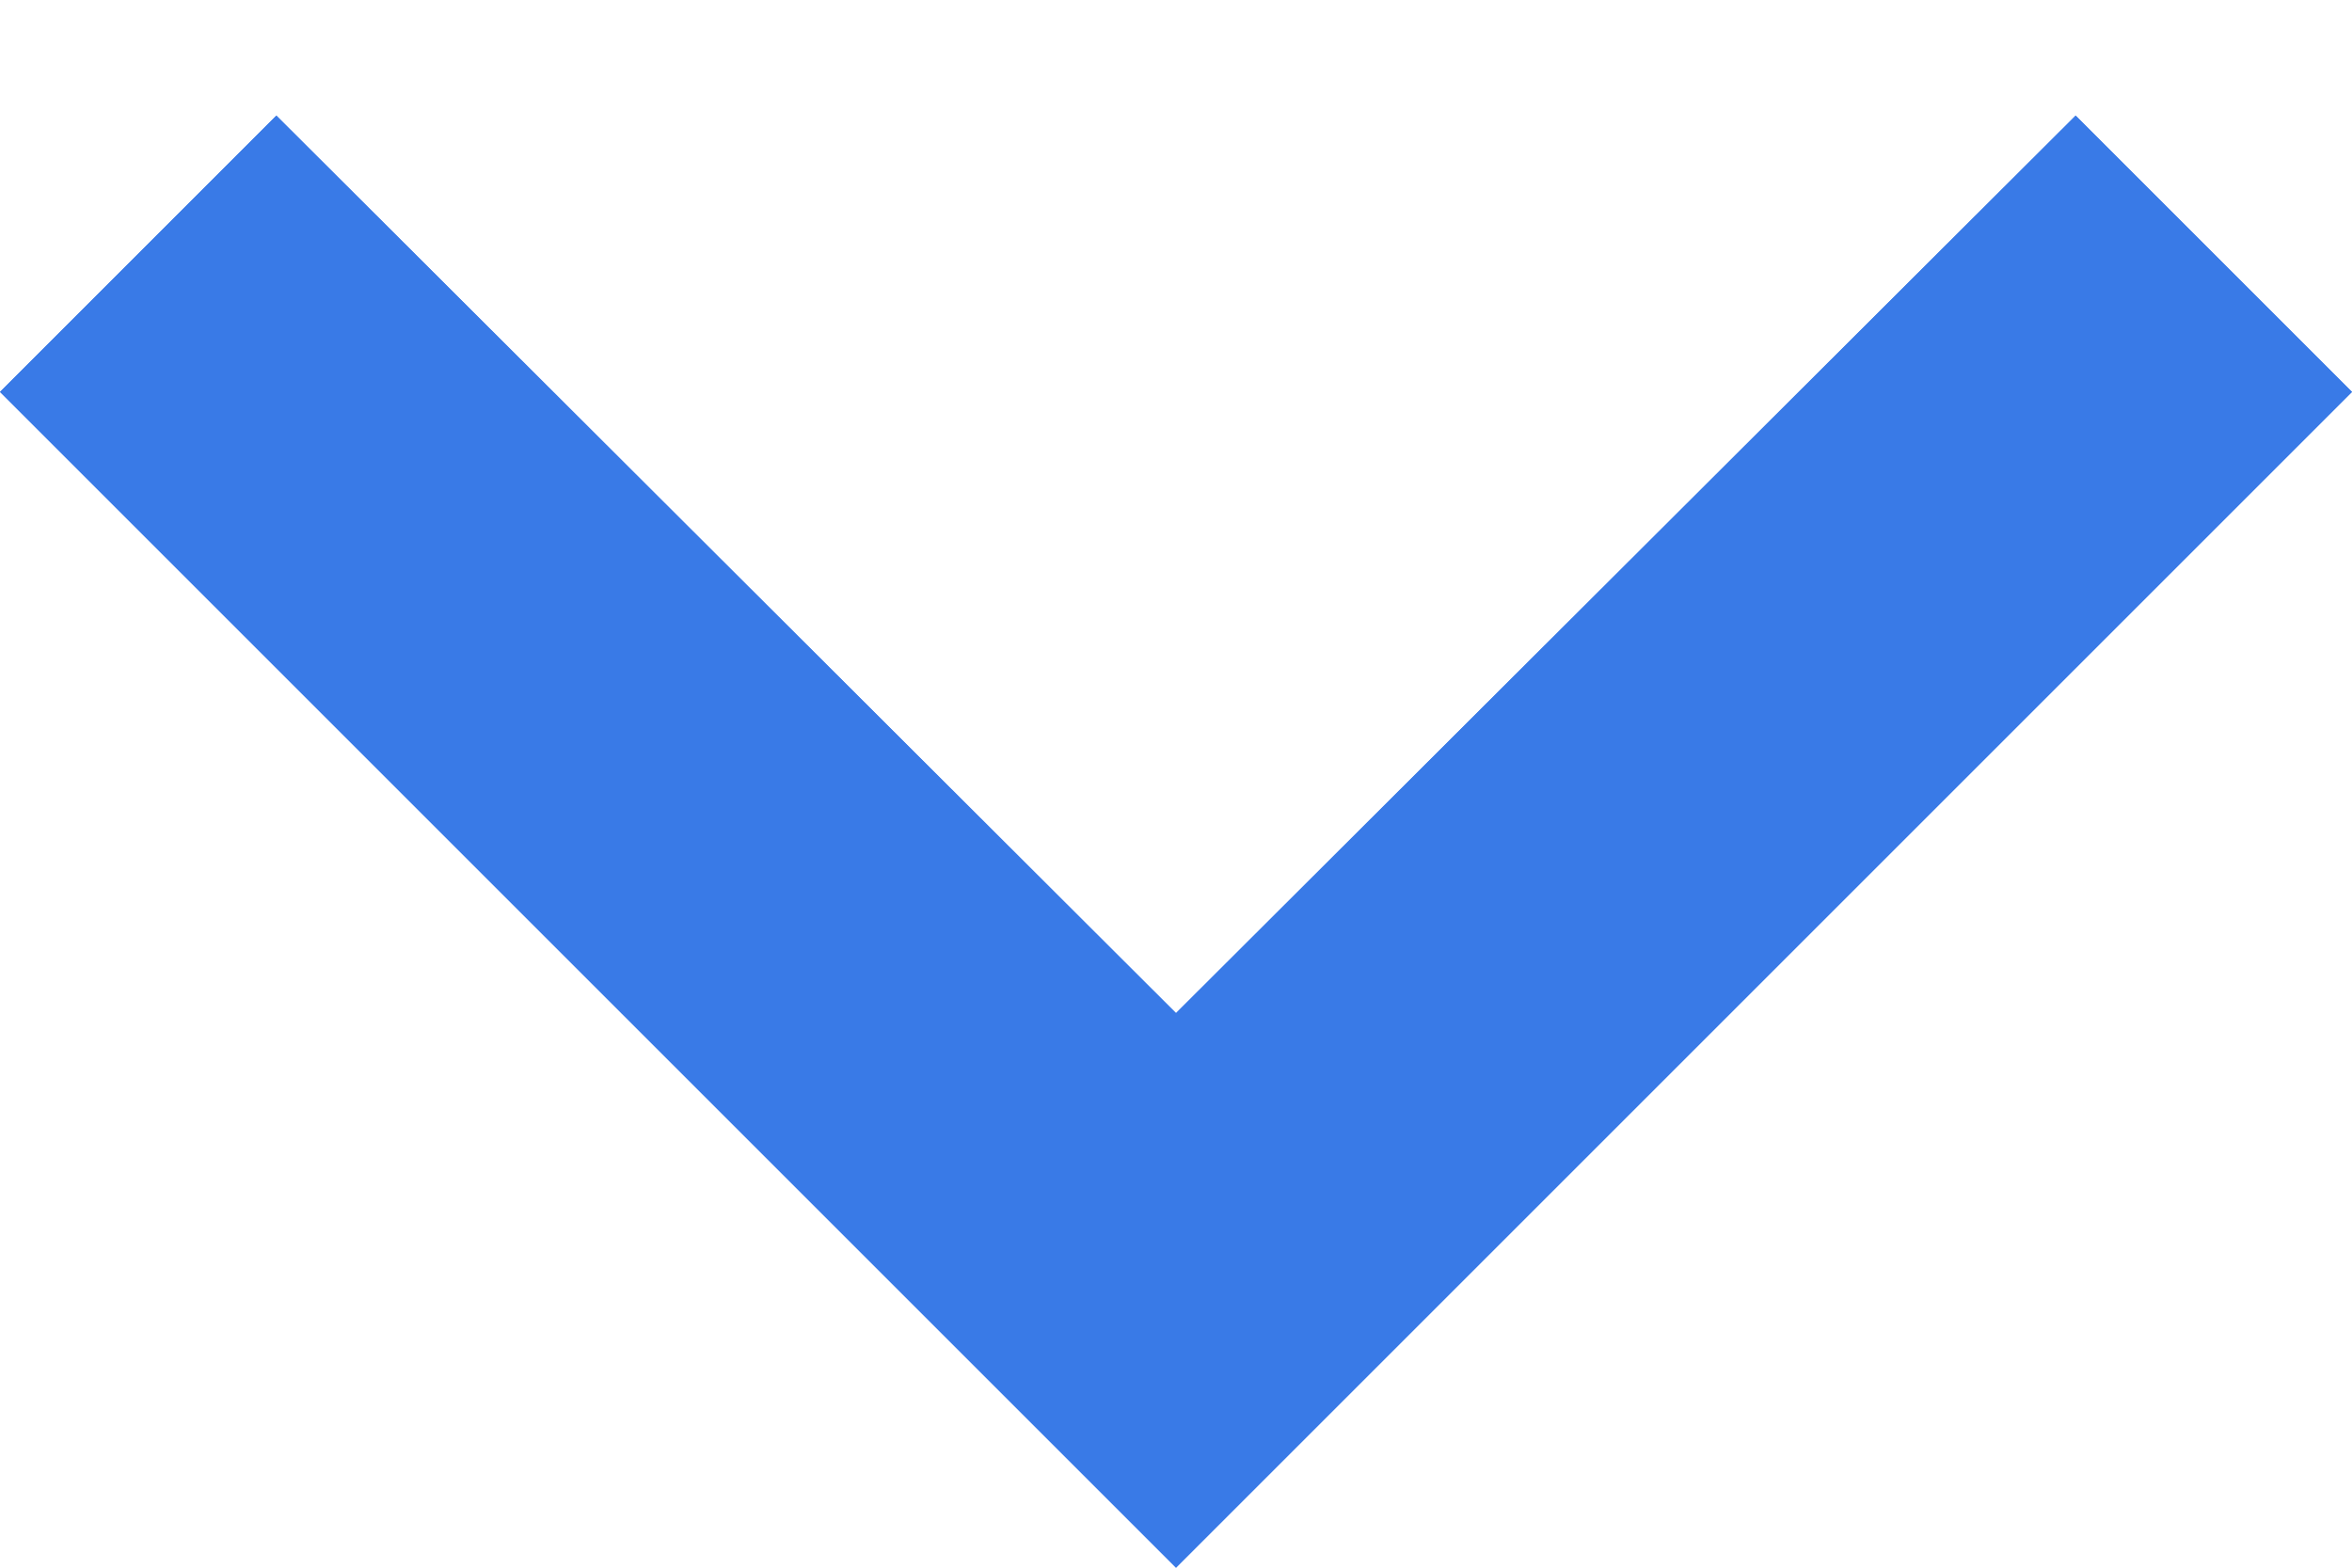
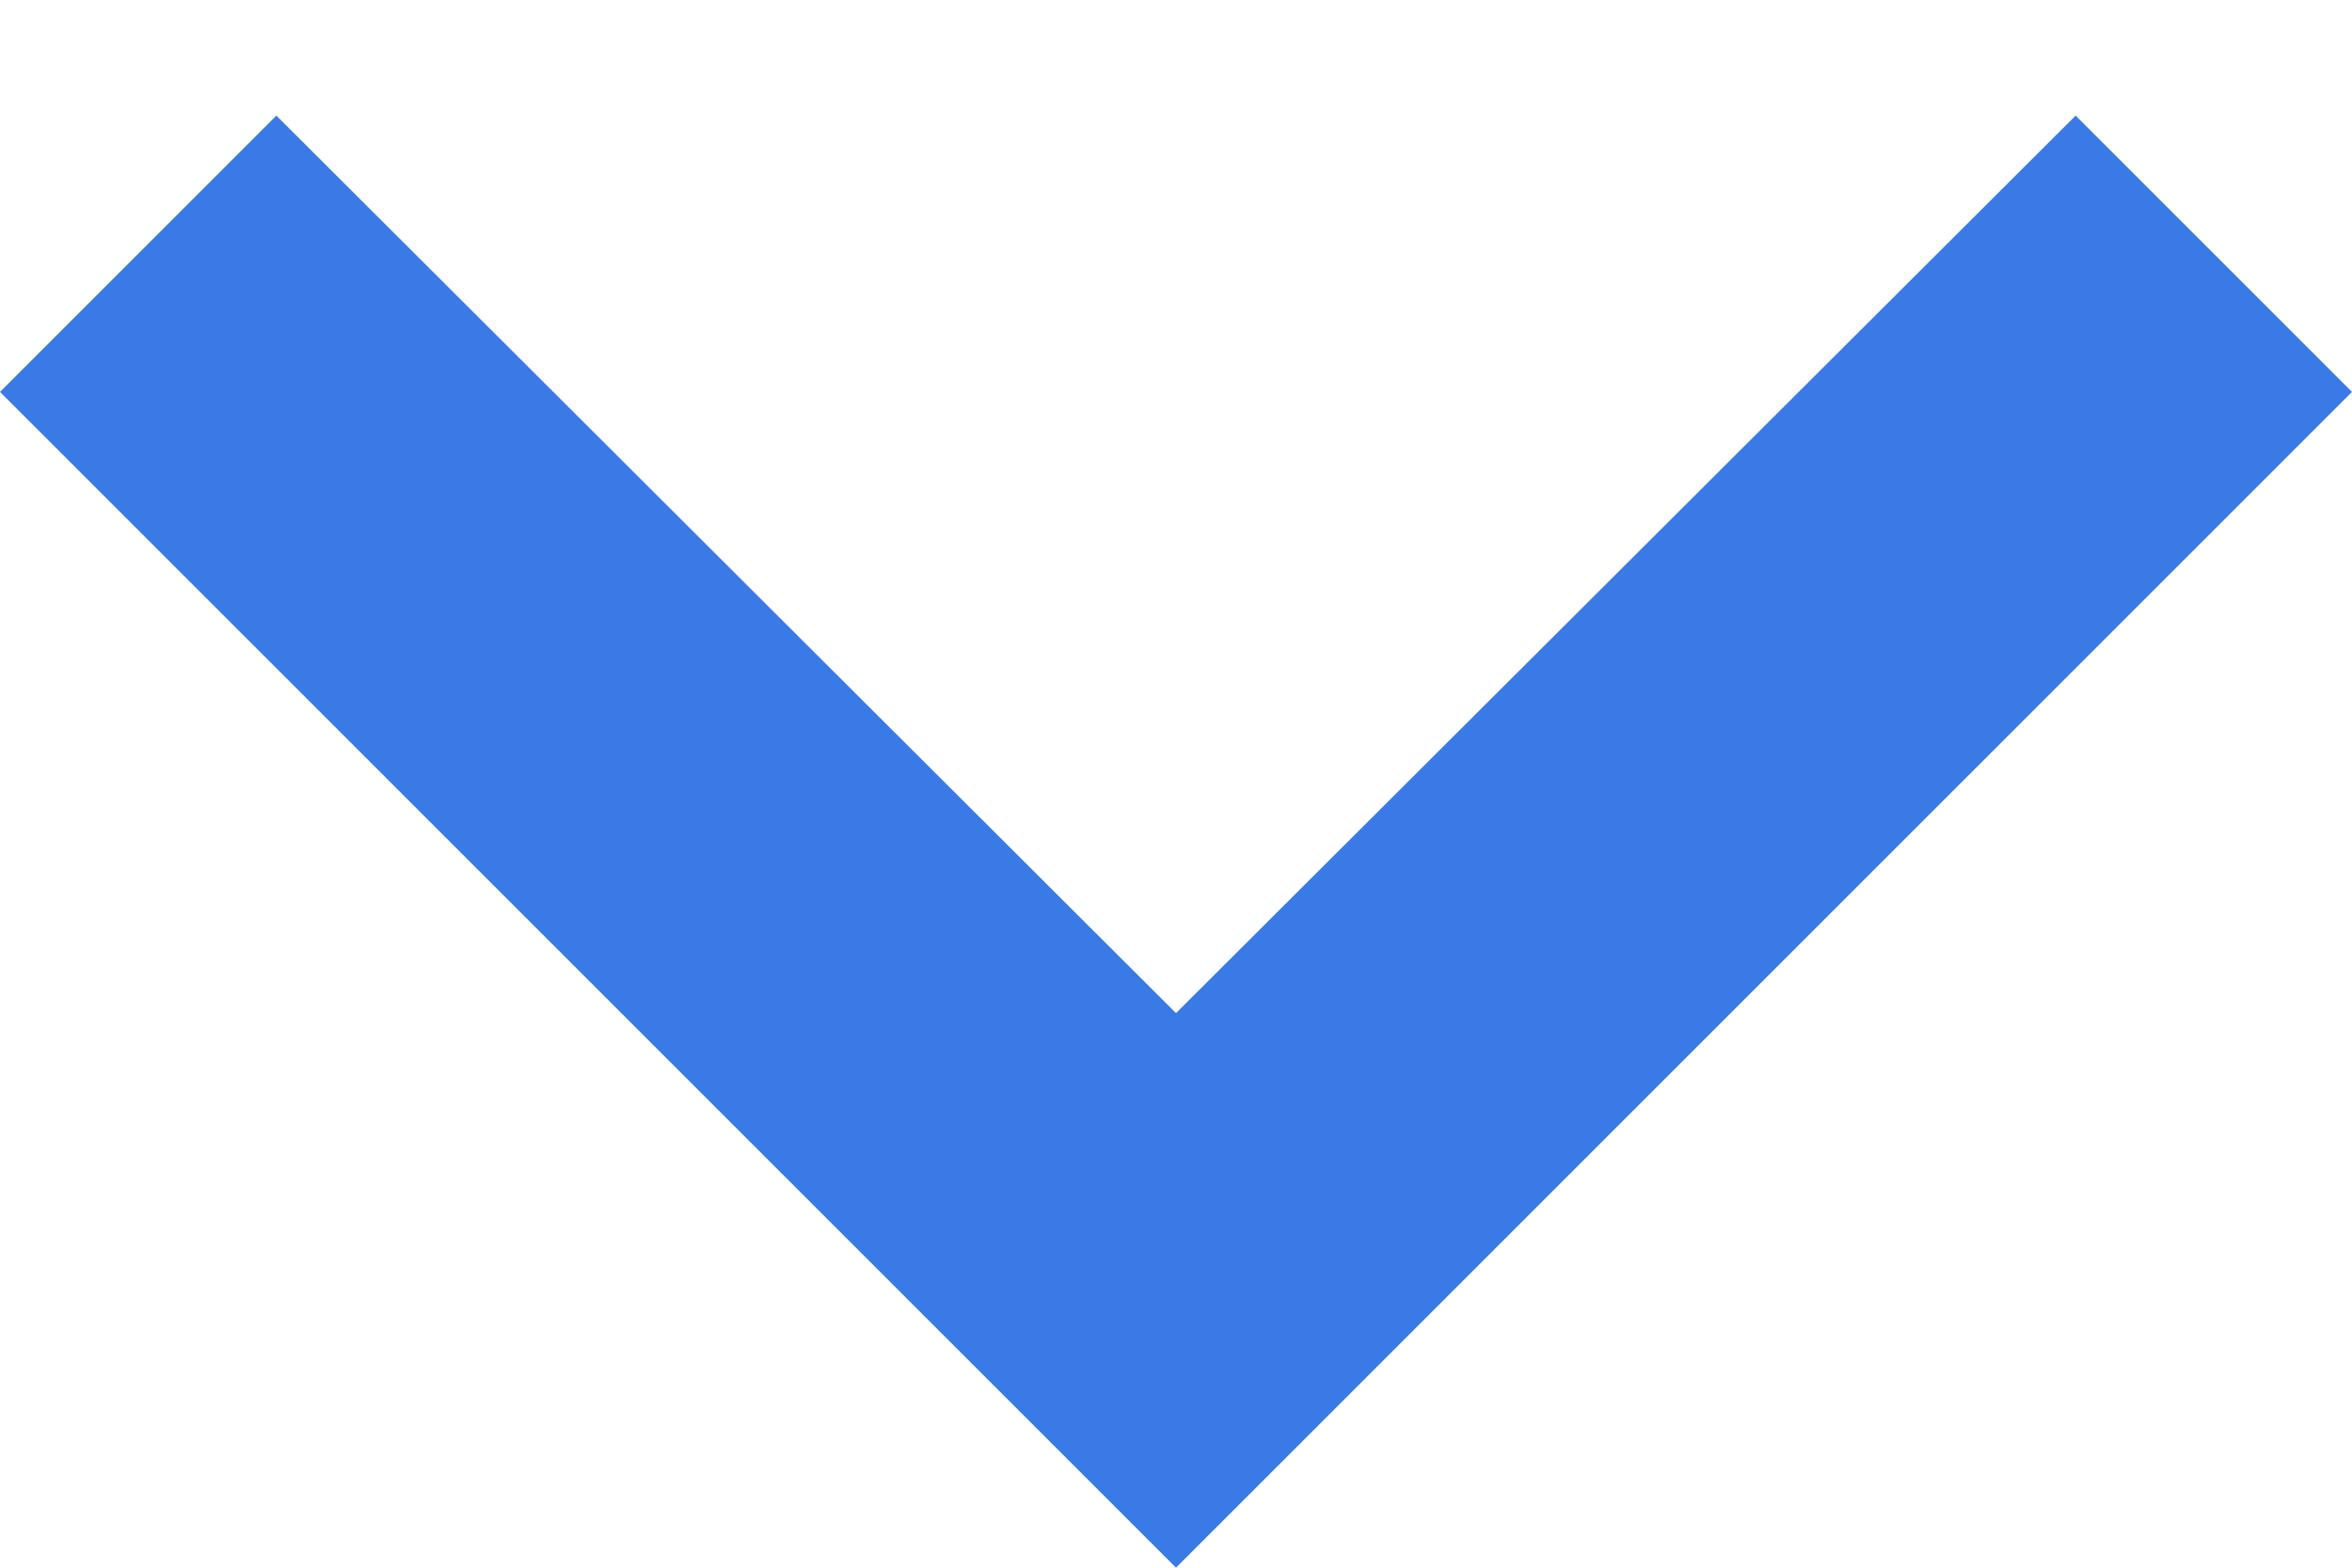
<svg xmlns="http://www.w3.org/2000/svg" width="12" height="8" viewBox="0 0 12 8">
  <path fill-rule="evenodd" clip-rule="evenodd" d="M1.41 0.59L6 5.17L10.59 0.59L12 2L6 8L0 2L1.41 0.59Z" fill="#397ae7" />
-   <mask id="mask0" mask-type="alpha" maskUnits="userSpaceOnUse" x="0" y="0" width="12" height="8">
-     <path fill-rule="evenodd" clip-rule="evenodd" d="M1.41 0.59L6 5.17L10.59 0.59L12 2L6 8L0 2L1.41 0.59Z" fill="#397ae7" />
-   </mask>
-   <g mask="url(#mask0)">
-     <rect width="24" height="24" transform="matrix(1 0 0 -1 -6 16)" fill="#397ae7" />
-   </g>
</svg>
